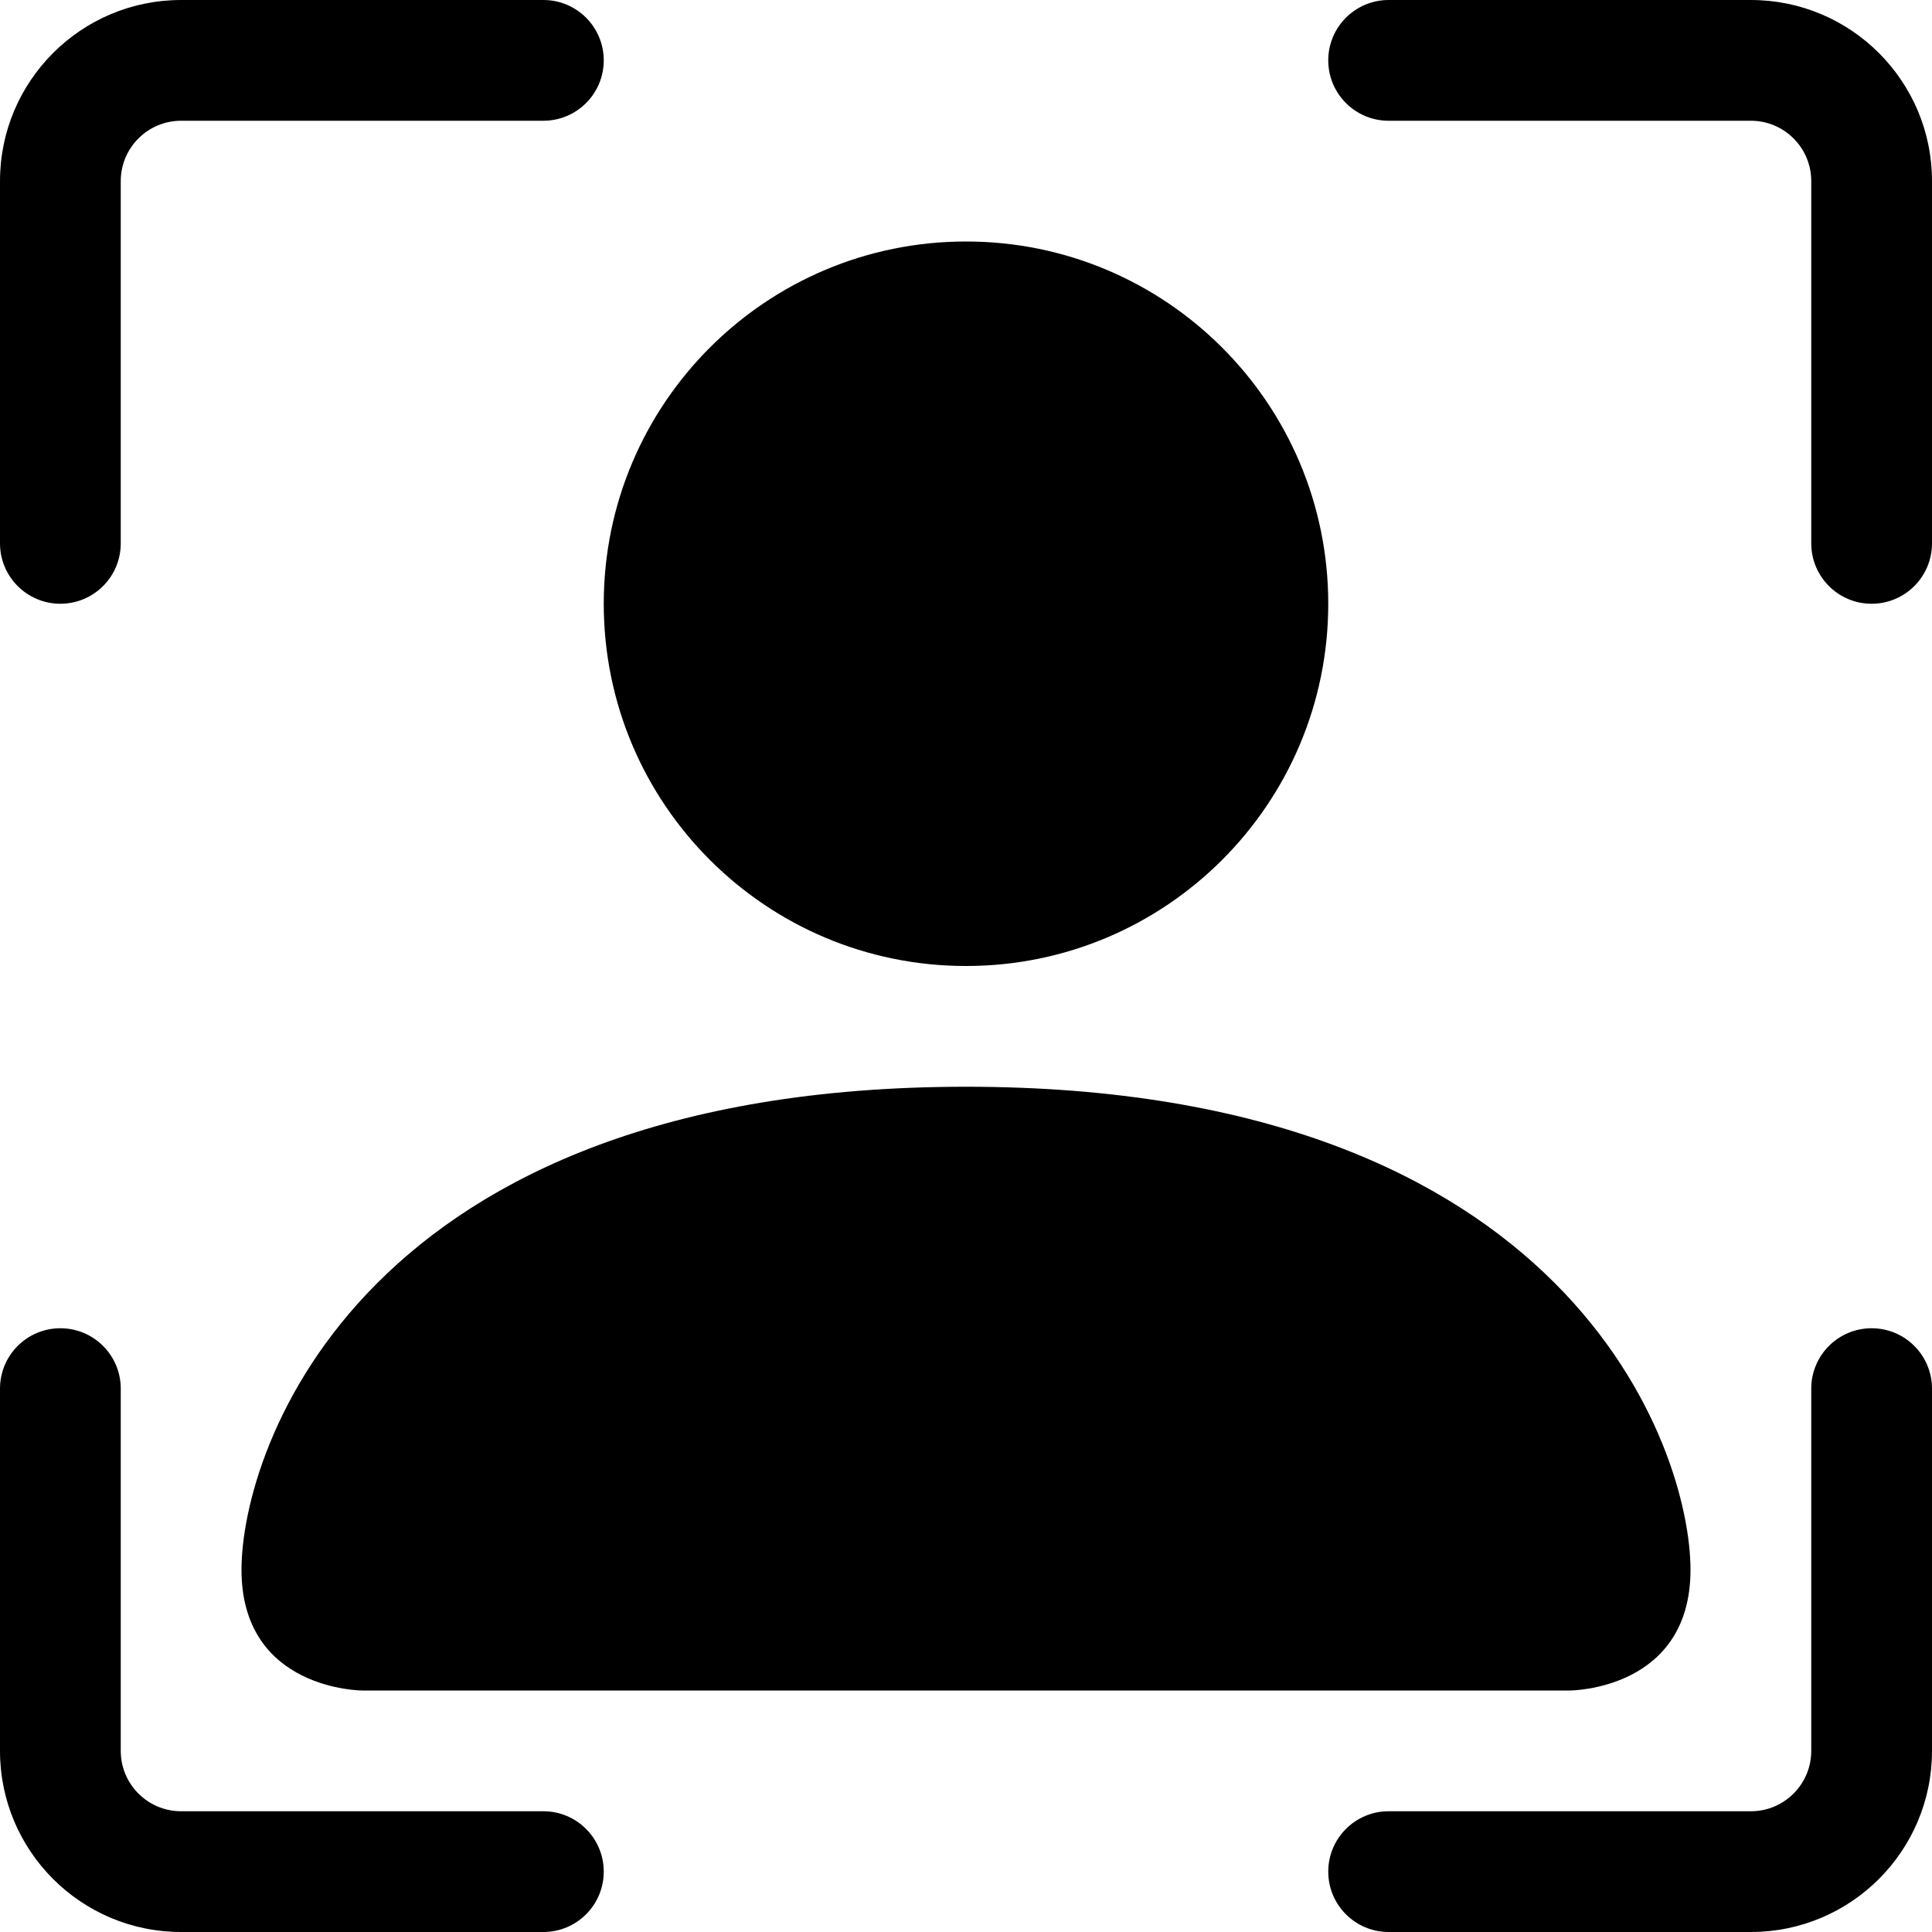
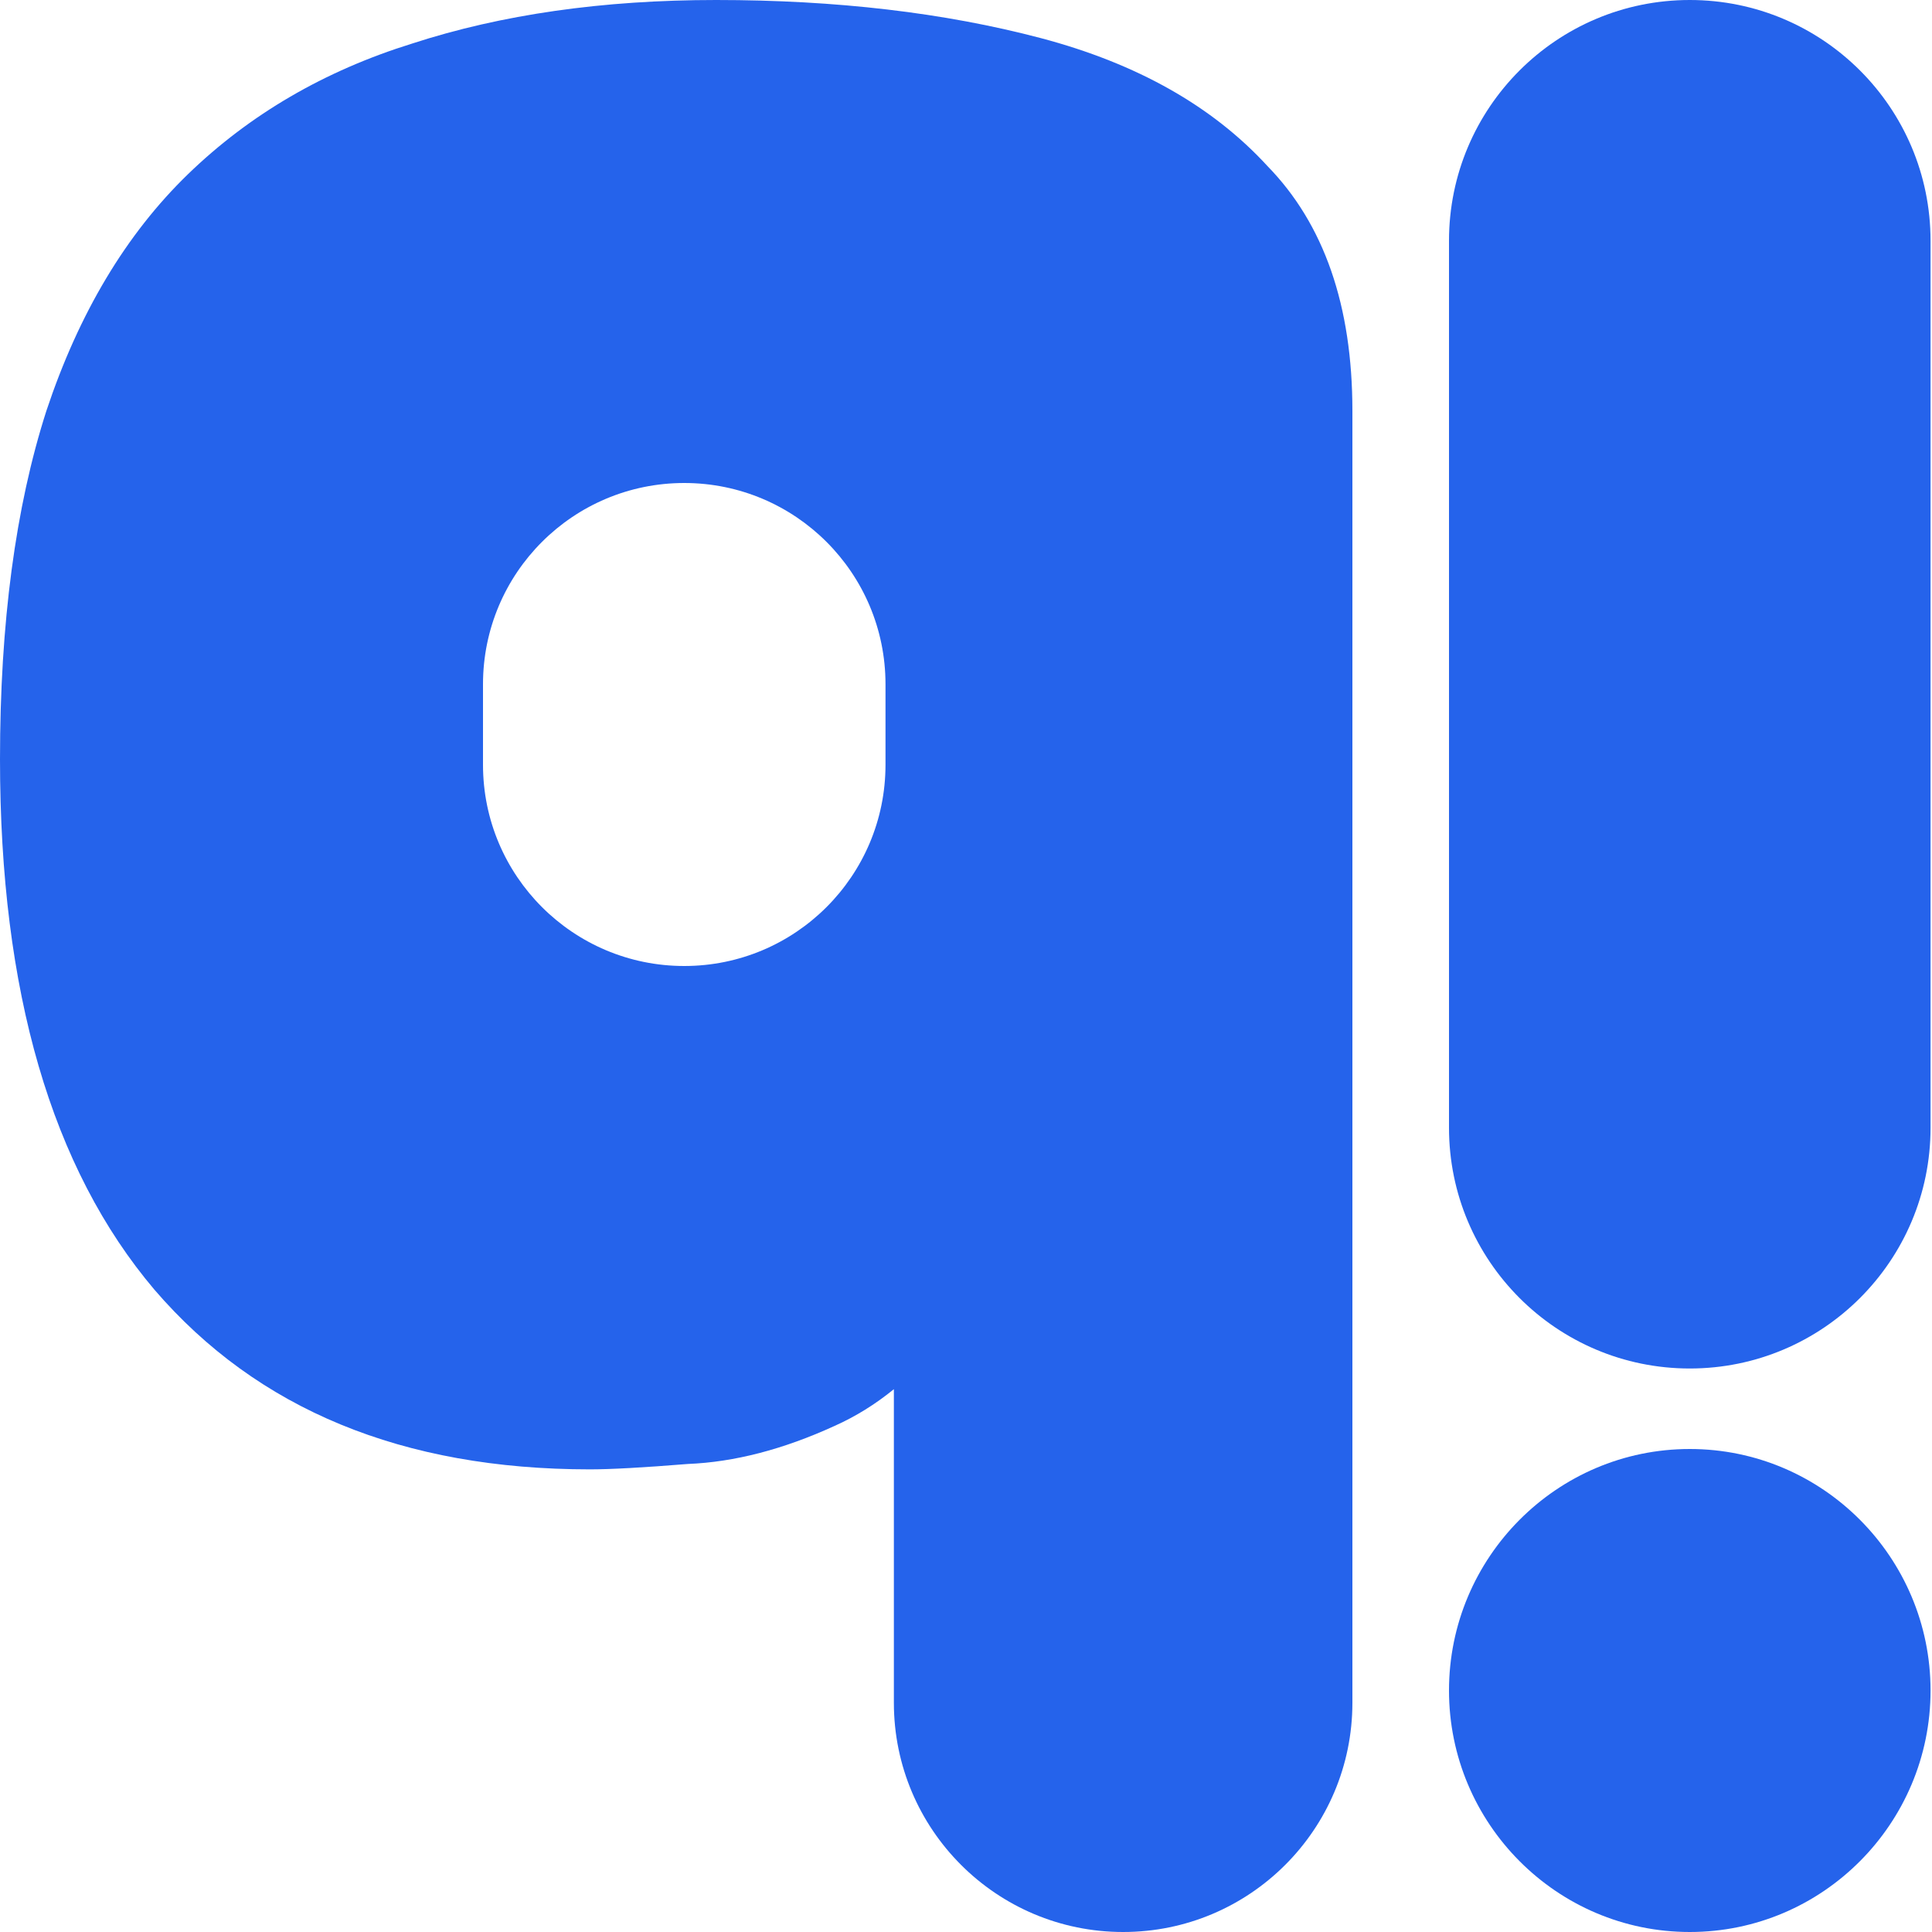
- <svg xmlns="http://www.w3.org/2000/svg" width="24" height="24" fill="currentColor" class="bi bi-person-bounding-box" viewBox="0 0 16 16">
-   <path d="M1.5 1a.5.5 0 0 0-.5.5v3a.5.5 0 0 1-1 0v-3A1.5 1.5 0 0 1 1.5 0h3a.5.5 0 0 1 0 1h-3zM11 .5a.5.5 0 0 1 .5-.5h3A1.5 1.5 0 0 1 16 1.5v3a.5.5 0 0 1-1 0v-3a.5.5 0 0 0-.5-.5h-3a.5.5 0 0 1-.5-.5zM.5 11a.5.5 0 0 1 .5.5v3a.5.5 0 0 0 .5.5h3a.5.5 0 0 1 0 1h-3A1.5 1.5 0 0 1 0 14.5v-3a.5.5 0 0 1 .5-.5zm15 0a.5.5 0 0 1 .5.5v3a1.5 1.5 0 0 1-1.5 1.5h-3a.5.5 0 0 1 0-1h3a.5.5 0 0 0 .5-.5v-3a.5.5 0 0 1 .5-.5z" />
-   <path d="M3 14s-1 0-1-1 1-4 6-4 6 3 6 4-1 1-1 1H3zm8-9a3 3 0 1 1-6 0 3 3 0 0 1 6 0z" />
+ <svg xmlns="http://www.w3.org/2000/svg" width="24" height="24" viewBox="0 0 24 24" fill="none">
+   <path d="M20.991 17C19.339 17 18 15.661 18 14.009V2.991C18 1.339 19.339 0 20.991 0C22.643 0 23.982 1.339 23.982 2.991V14.009C23.982 15.661 22.643 17 20.991 17ZM20.991 24C19.339 24 18 22.652 18 21C18 19.348 19.339 18 20.991 18C22.643 18 23.982 19.348 23.982 21C23.982 22.652 22.643 24 20.991 24Z" fill="#2563EB" />
+   <path fill-rule="evenodd" clip-rule="evenodd" d="M12.928 0.473C11.733 0.158 10.389 0 8.896 0C7.488 0 6.229 0.18 5.12 0.541C4.032 0.879 3.104 1.42 2.336 2.163C1.568 2.907 0.981 3.887 0.576 5.104C0.192 6.299 0 7.741 0 9.431C0 12.316 0.64 14.513 1.92 16.023C3.2 17.51 5.003 18.253 7.328 18.253C7.584 18.253 7.989 18.231 8.544 18.186C9.12 18.163 9.728 18.006 10.368 17.713C10.628 17.597 10.873 17.445 11.104 17.257V21.152C11.104 22.725 12.379 24 13.952 24C15.525 24 16.8 22.725 16.8 21.152V5.104C16.8 3.797 16.448 2.783 15.744 2.062C15.061 1.318 14.123 0.789 12.928 0.473ZM8.5 6C7.119 6 6 7.119 6 8.5V9.5C6 10.881 7.119 12 8.5 12C9.881 12 11 10.881 11 9.5V8.5C11 7.119 9.881 6 8.5 6Z" fill="#2563EB" />
</svg>
